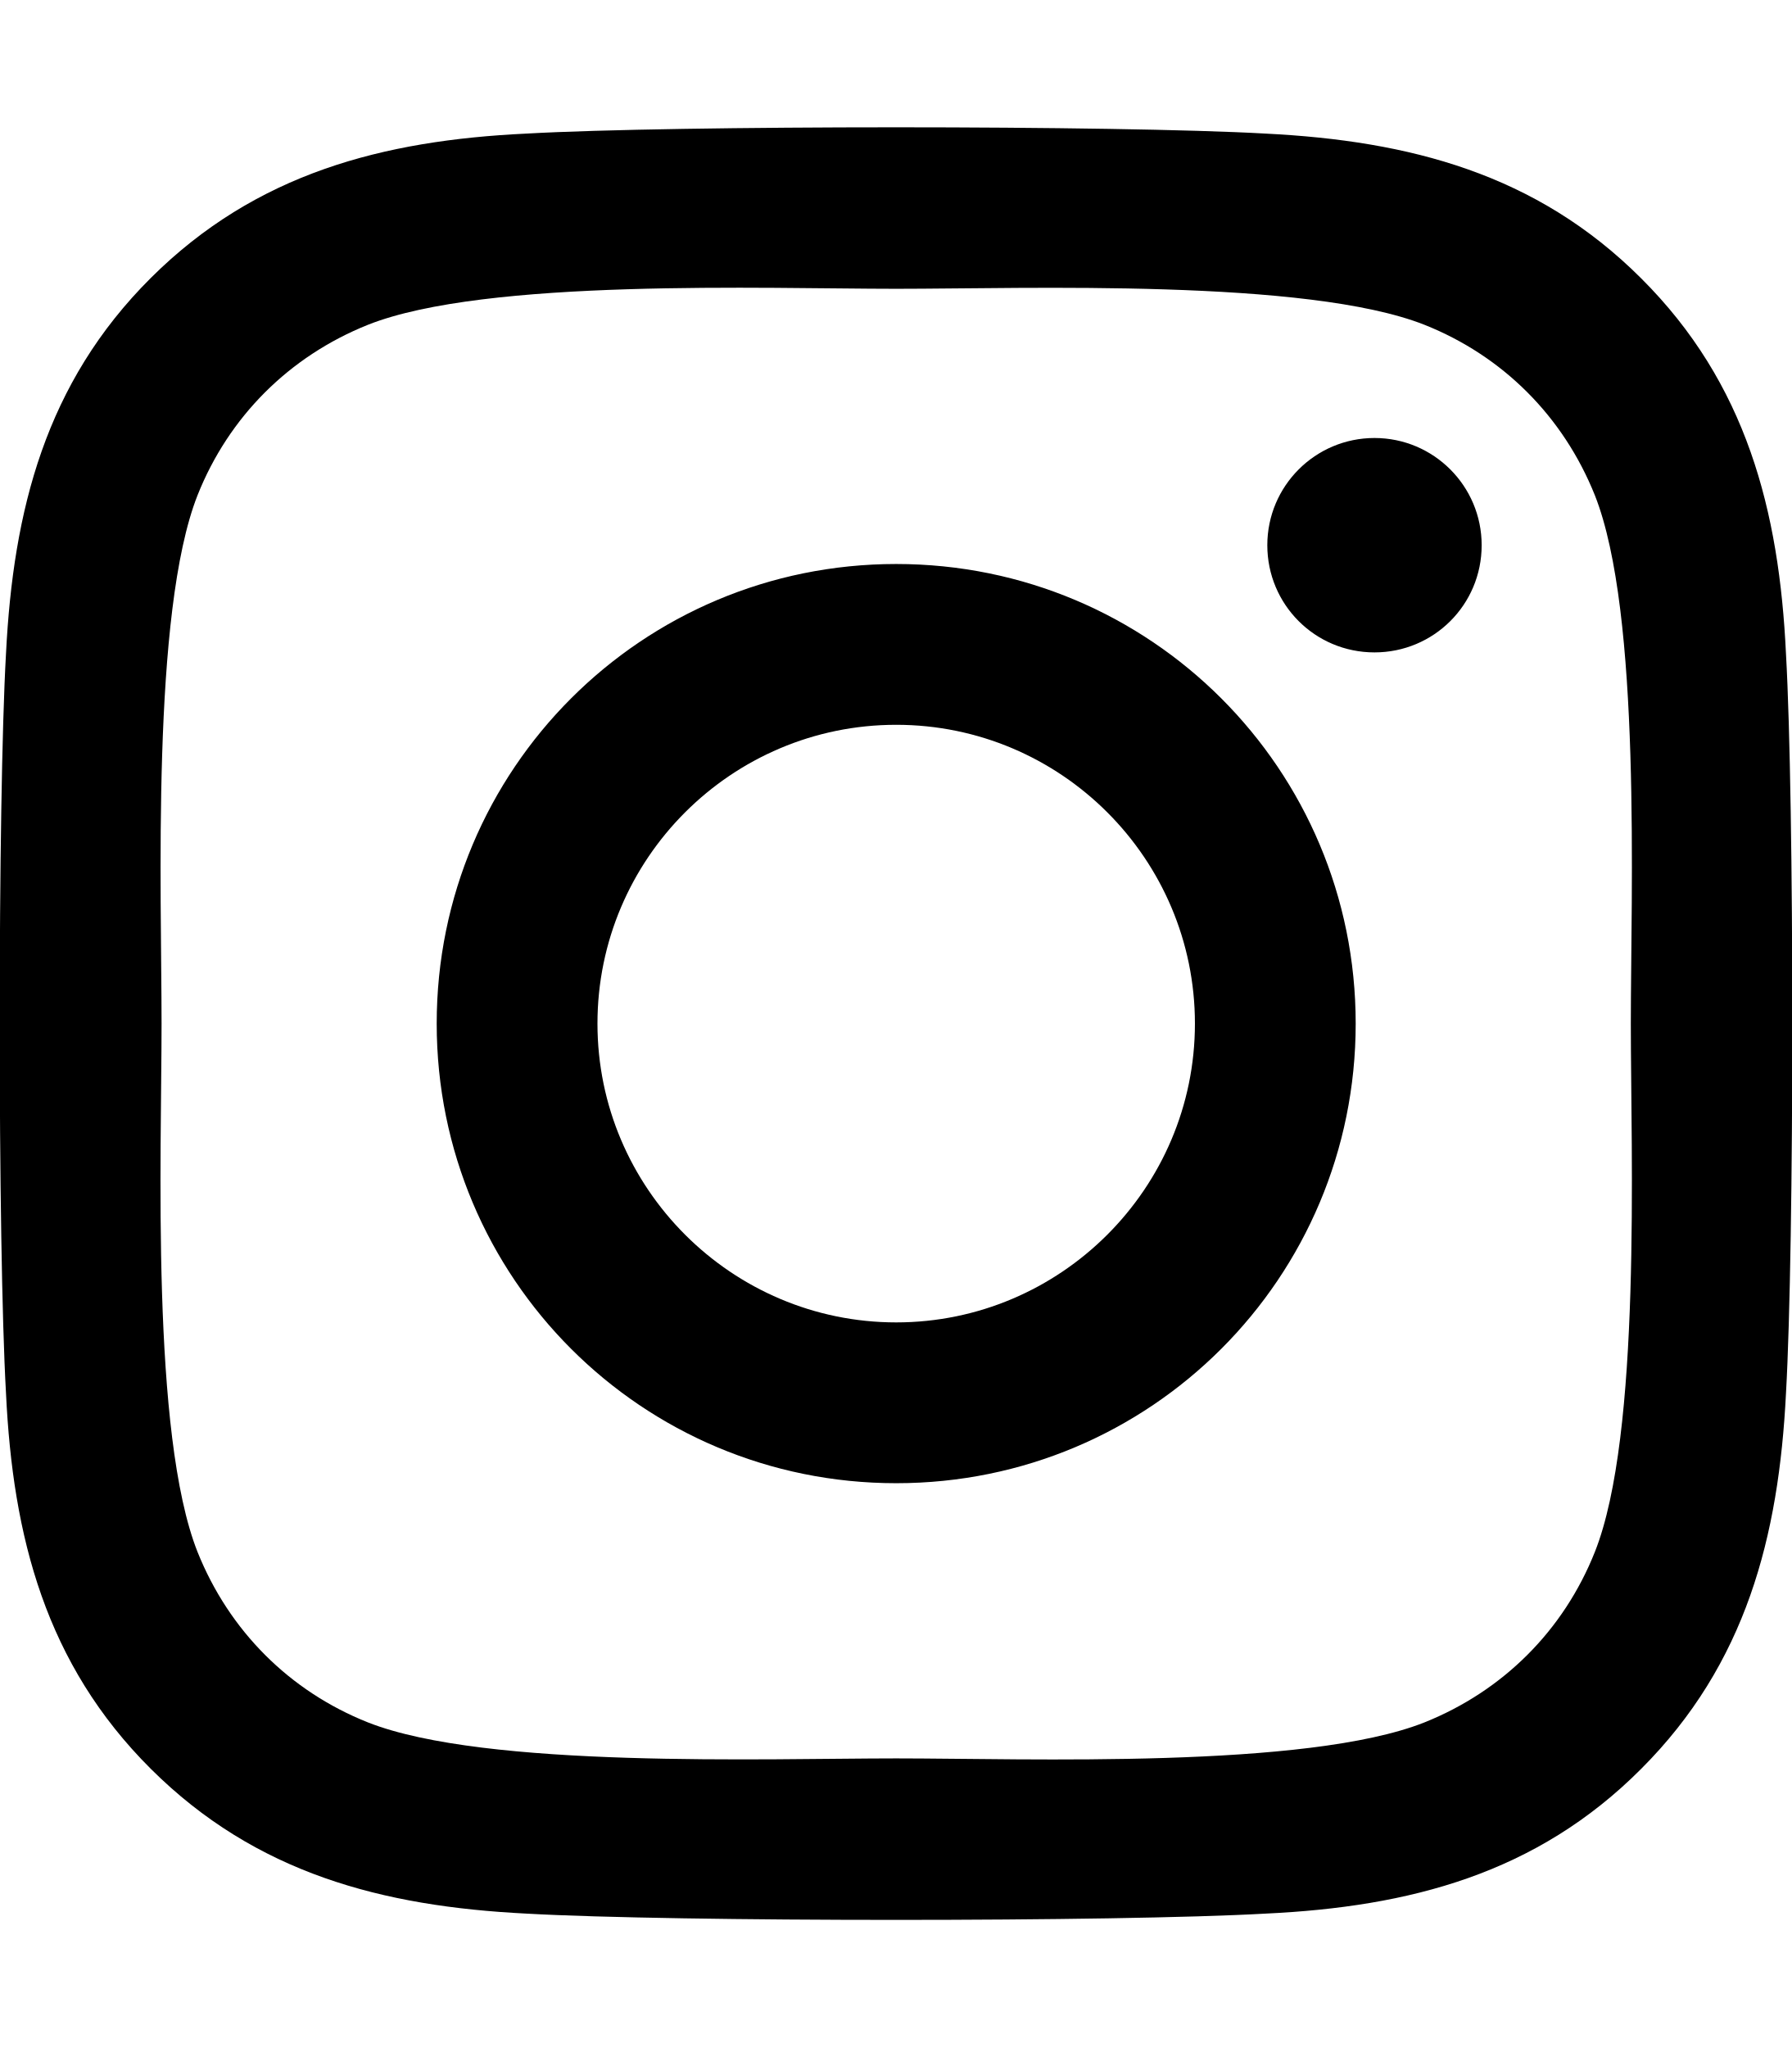
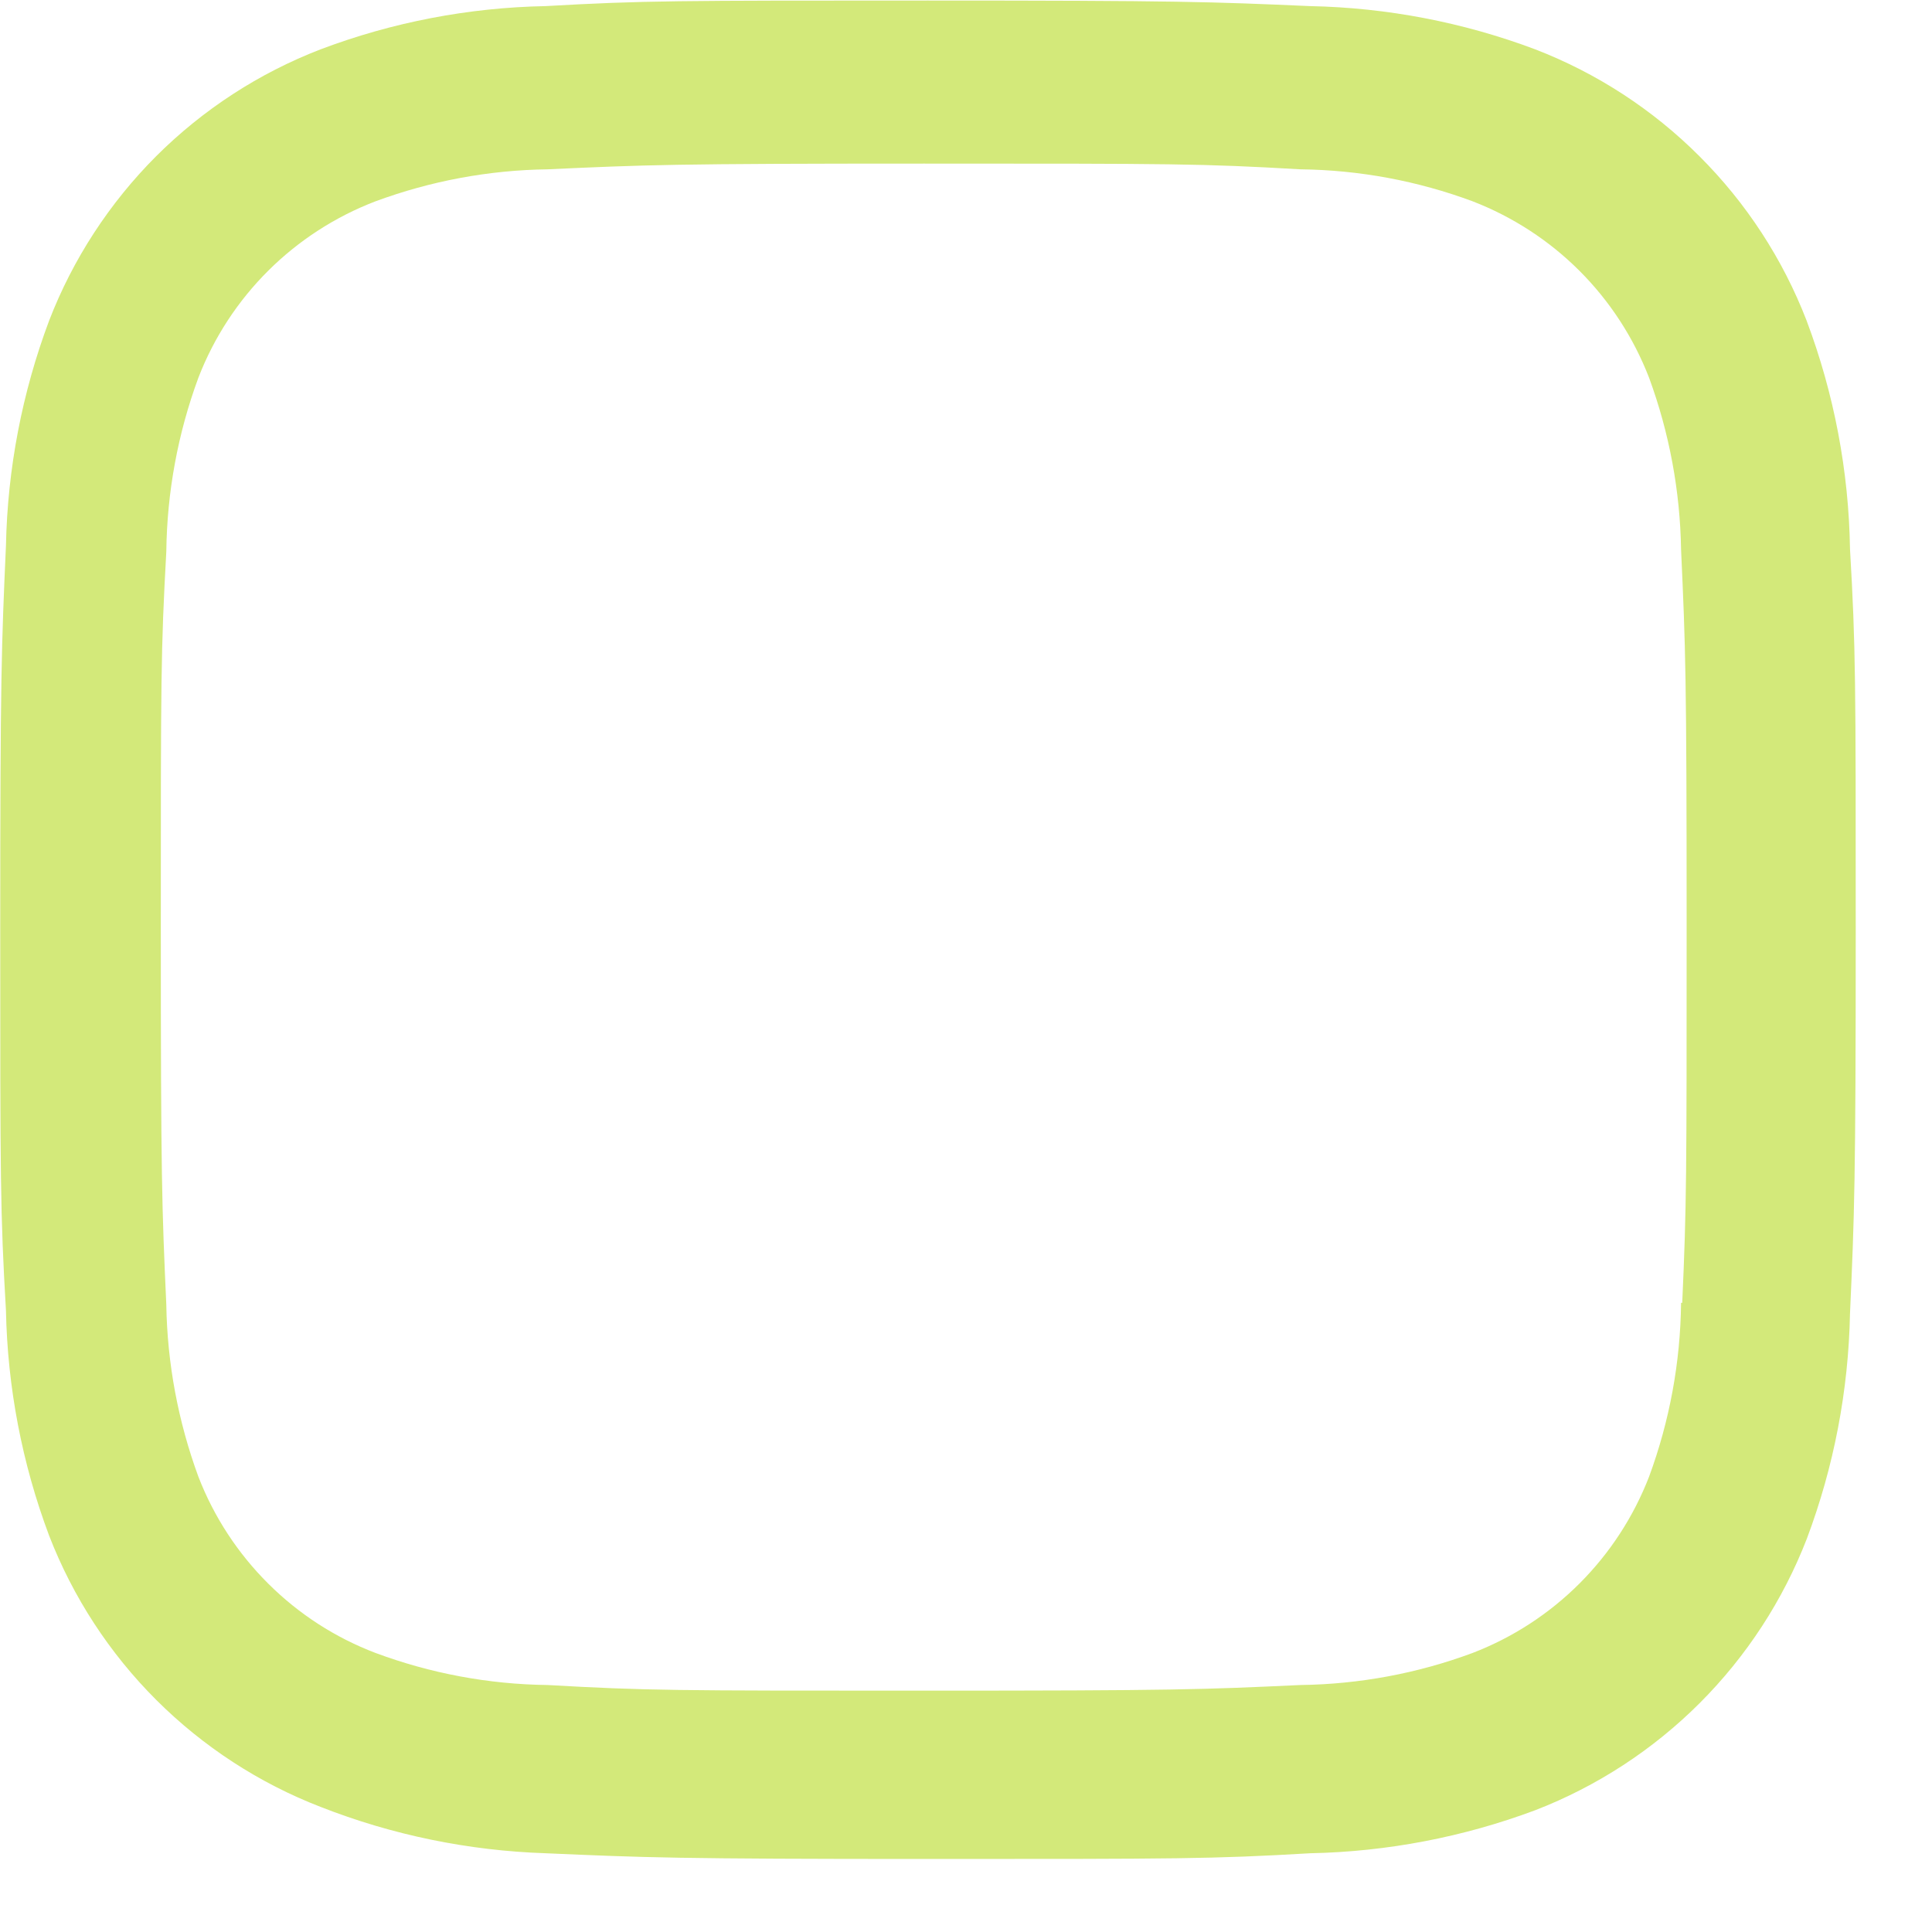
- <svg xmlns="http://www.w3.org/2000/svg" viewBox="0 0 448 512">
-   <path d="M224.1 141c-63.6 0-114.9 51.3-114.9 114.9s51.3 114.9 114.9 114.9S339 319.5 339 255.9 287.7 141 224.1 141zm0 189.6c-41.1 0-74.7-33.5-74.7-74.7s33.5-74.7 74.7-74.7 74.7 33.5 74.7 74.7-33.6 74.7-74.7 74.7zm146.4-194.3c0 14.9-12 26.8-26.8 26.8-14.9 0-26.8-12-26.8-26.8s12-26.8 26.8-26.8 26.8 12 26.8 26.8zm76.1 27.2c-1.7-35.9-9.9-67.7-36.2-93.9-26.2-26.2-58-34.4-93.9-36.2-37-2.1-147.9-2.1-184.9 0-35.8 1.7-67.6 9.9-93.9 36.1s-34.4 58-36.2 93.9c-2.1 37-2.1 147.9 0 184.9 1.7 35.9 9.9 67.7 36.2 93.9s58 34.4 93.9 36.2c37 2.1 147.9 2.1 184.9 0 35.9-1.7 67.7-9.9 93.9-36.2 26.2-26.2 34.4-58 36.2-93.9 2.1-37 2.1-147.8 0-184.8zM398.8 388c-7.8 19.6-22.9 34.7-42.6 42.6-29.5 11.7-99.5 9-132.1 9s-102.7 2.6-132.1-9c-19.6-7.8-34.7-22.9-42.6-42.6-11.7-29.5-9-99.5-9-132.1s-2.6-102.7 9-132.1c7.8-19.6 22.9-34.7 42.6-42.6 29.5-11.7 99.5-9 132.1-9s102.7-2.6 132.1 9c19.6 7.8 34.7 22.9 42.6 42.6 11.7 29.5 9 99.5 9 132.1s2.7 102.7-9 132.1z" />
+ <svg xmlns="http://www.w3.org/2000/svg" width="25" height="25" viewBox="0 0 25 25" fill="none">
+   <path d="M23.377 4.148C23.069 3.351 22.597 2.627 21.992 2.023C21.388 1.418 20.664 0.947 19.867 0.639C18.934 0.288 17.948 0.099 16.952 0.079C15.668 0.023 15.261 0.007 12.005 0.007C8.749 0.007 8.332 0.007 7.059 0.079C6.063 0.098 5.078 0.287 4.147 0.639C3.349 0.947 2.625 1.418 2.02 2.022C1.416 2.627 0.944 3.351 0.636 4.148C0.286 5.081 0.097 6.066 0.077 7.063C0.02 8.345 0.003 8.752 0.003 12.009C0.003 15.265 0.003 15.68 0.077 16.956C0.097 17.953 0.285 18.937 0.636 19.872C0.945 20.669 1.417 21.393 2.022 21.997C2.627 22.601 3.351 23.073 4.148 23.381C5.078 23.746 6.063 23.948 7.061 23.981C8.345 24.037 8.752 24.055 12.008 24.055C15.264 24.055 15.681 24.055 16.955 23.981C17.951 23.961 18.936 23.772 19.869 23.423C20.666 23.114 21.39 22.642 21.995 22.037C22.599 21.433 23.071 20.709 23.38 19.912C23.731 18.979 23.919 17.995 23.939 16.997C23.996 15.715 24.013 15.308 24.013 12.051C24.013 8.793 24.013 8.38 23.939 7.104C23.923 6.094 23.733 5.094 23.377 4.148ZM21.753 16.857C21.745 17.626 21.605 18.387 21.339 19.108C21.138 19.627 20.832 20.097 20.439 20.49C20.046 20.883 19.575 21.189 19.056 21.389C18.343 21.654 17.59 21.794 16.829 21.804C15.563 21.863 15.205 21.877 11.957 21.877C8.707 21.877 8.375 21.877 7.084 21.804C6.324 21.795 5.571 21.654 4.859 21.389C4.338 21.191 3.865 20.885 3.471 20.492C3.076 20.099 2.768 19.628 2.567 19.108C2.305 18.395 2.164 17.642 2.152 16.883C2.095 15.616 2.081 15.259 2.081 12.011C2.081 8.761 2.081 8.429 2.152 7.137C2.161 6.369 2.301 5.609 2.567 4.888C2.973 3.836 3.807 3.008 4.859 2.605C5.571 2.342 6.324 2.201 7.084 2.191C8.352 2.133 8.708 2.117 11.957 2.117C15.207 2.117 15.54 2.117 16.829 2.191C17.59 2.2 18.343 2.34 19.056 2.605C19.575 2.806 20.046 3.112 20.439 3.505C20.832 3.898 21.138 4.369 21.339 4.888C21.601 5.601 21.741 6.354 21.753 7.113C21.811 8.381 21.825 8.737 21.825 11.987C21.825 15.235 21.825 15.584 21.768 16.859H21.753V16.857Z" fill="#D3E97A" />
</svg>
